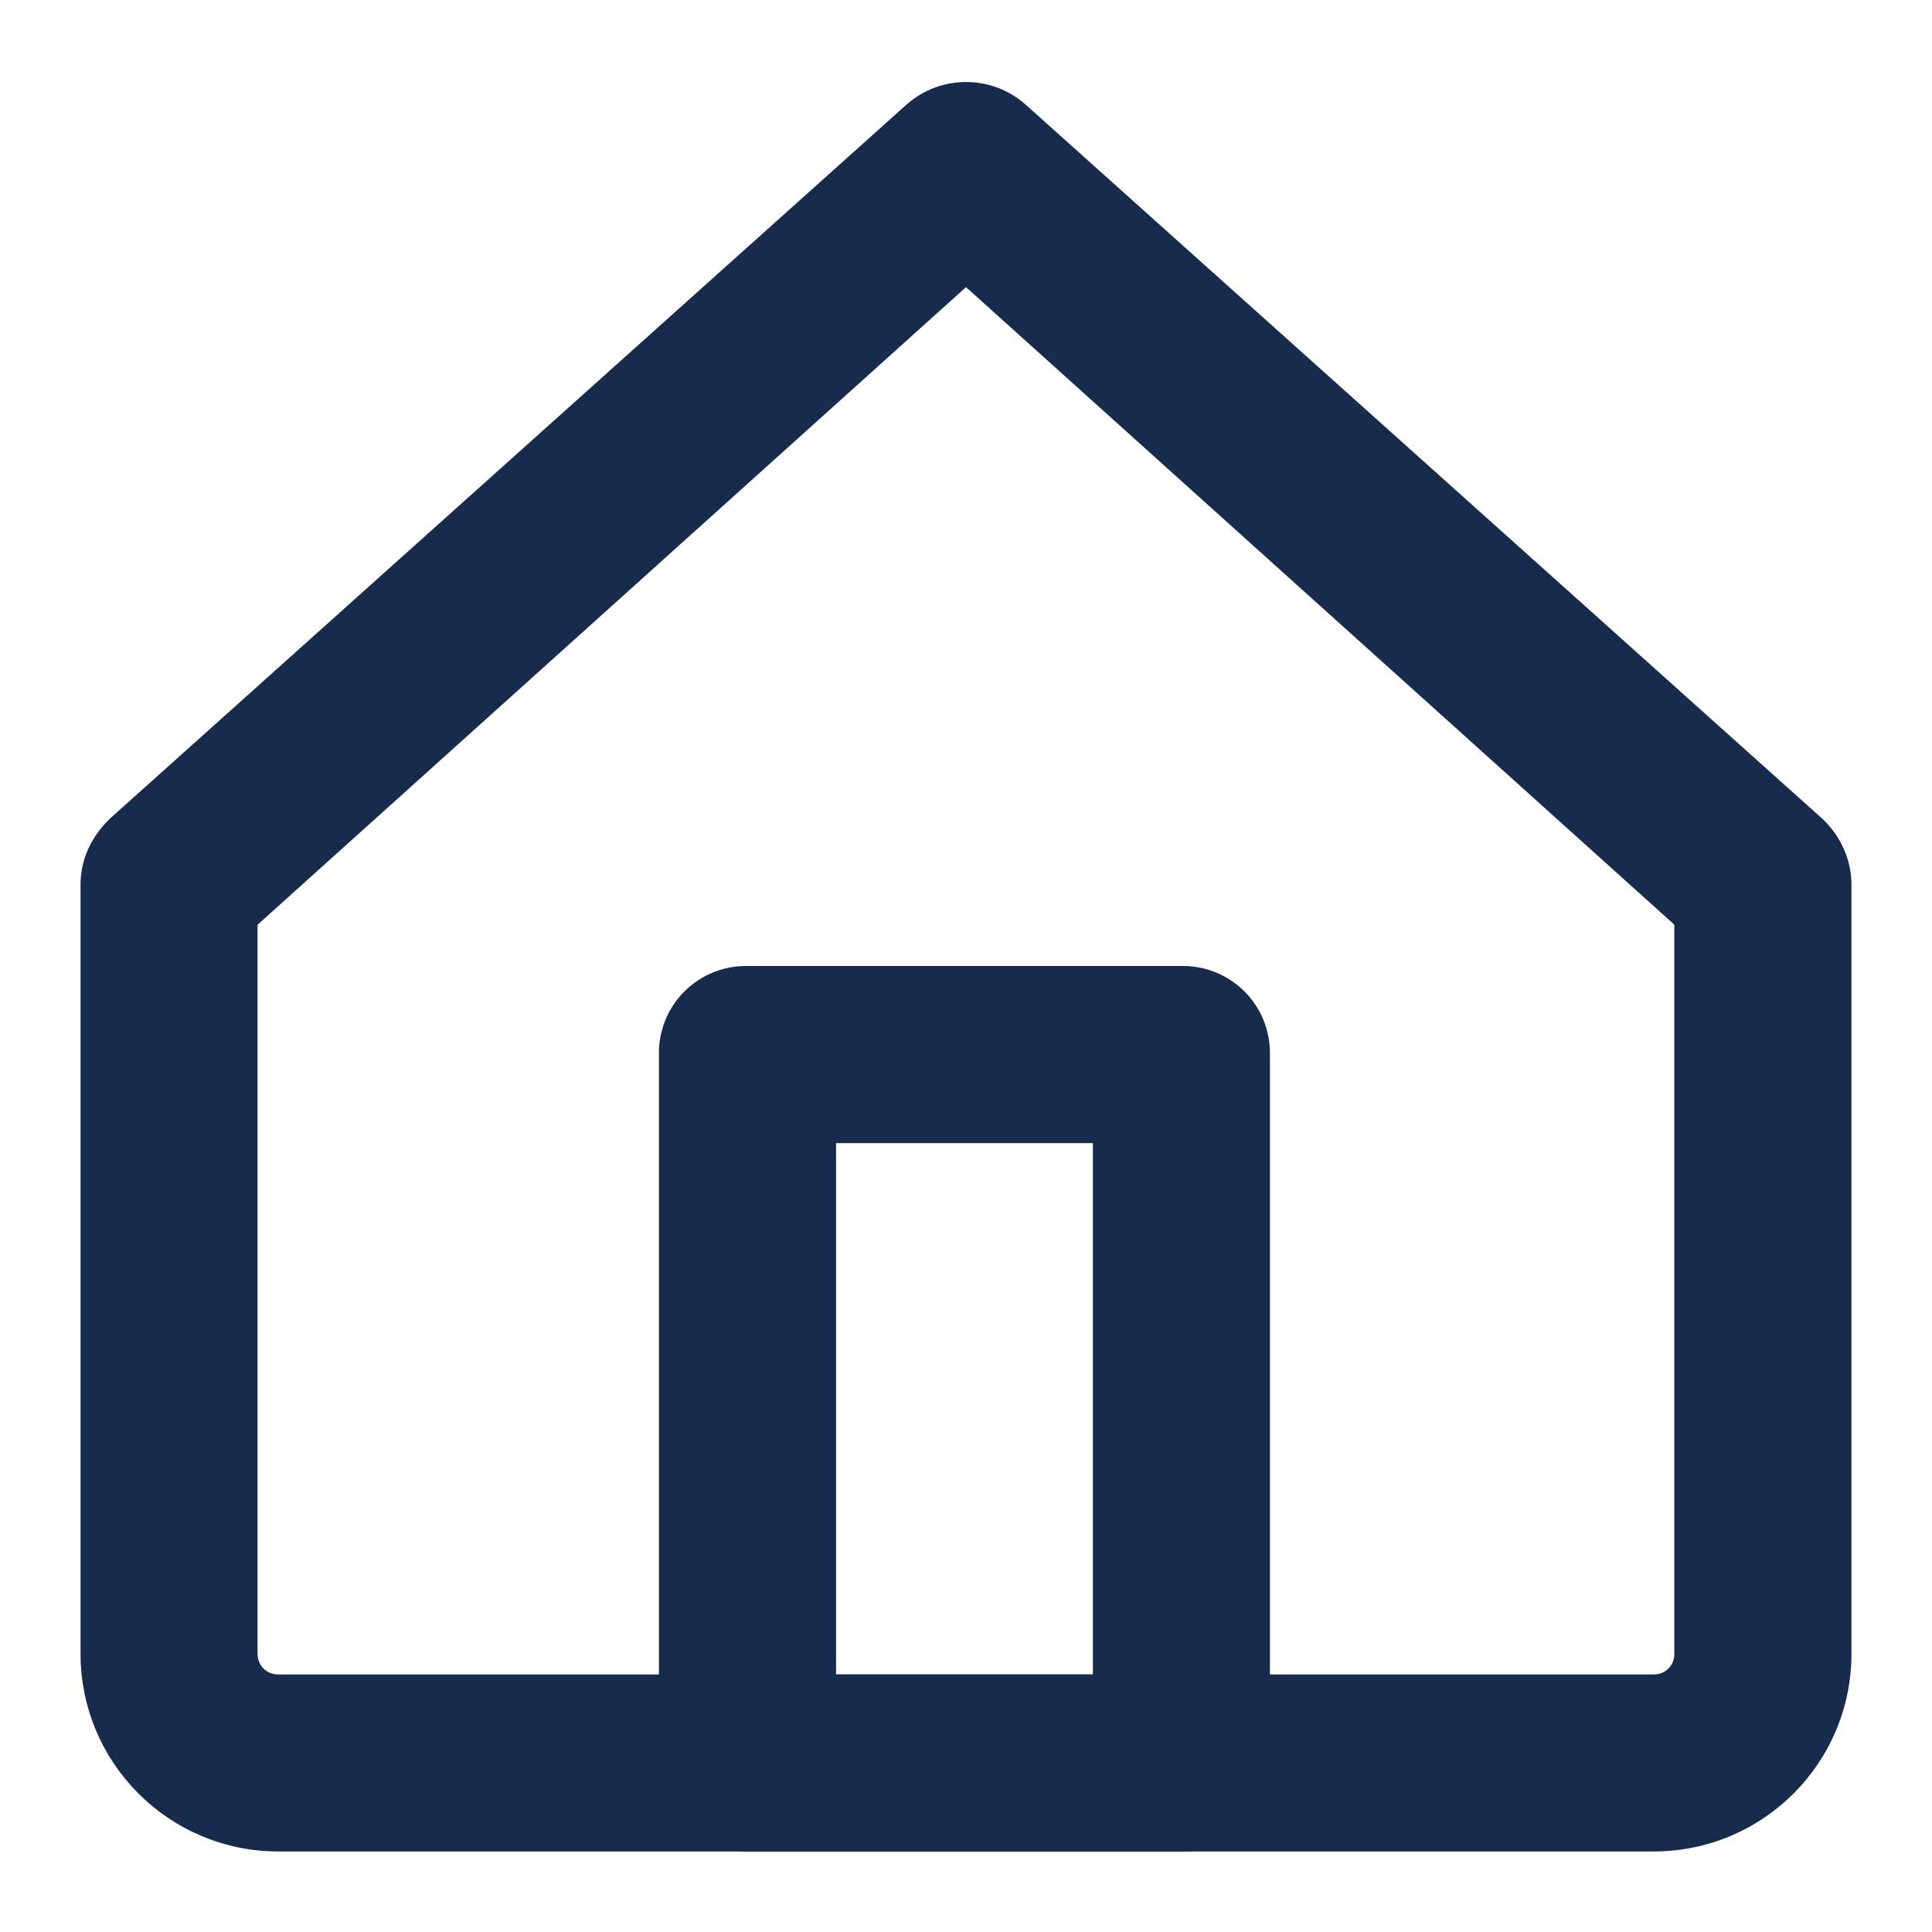
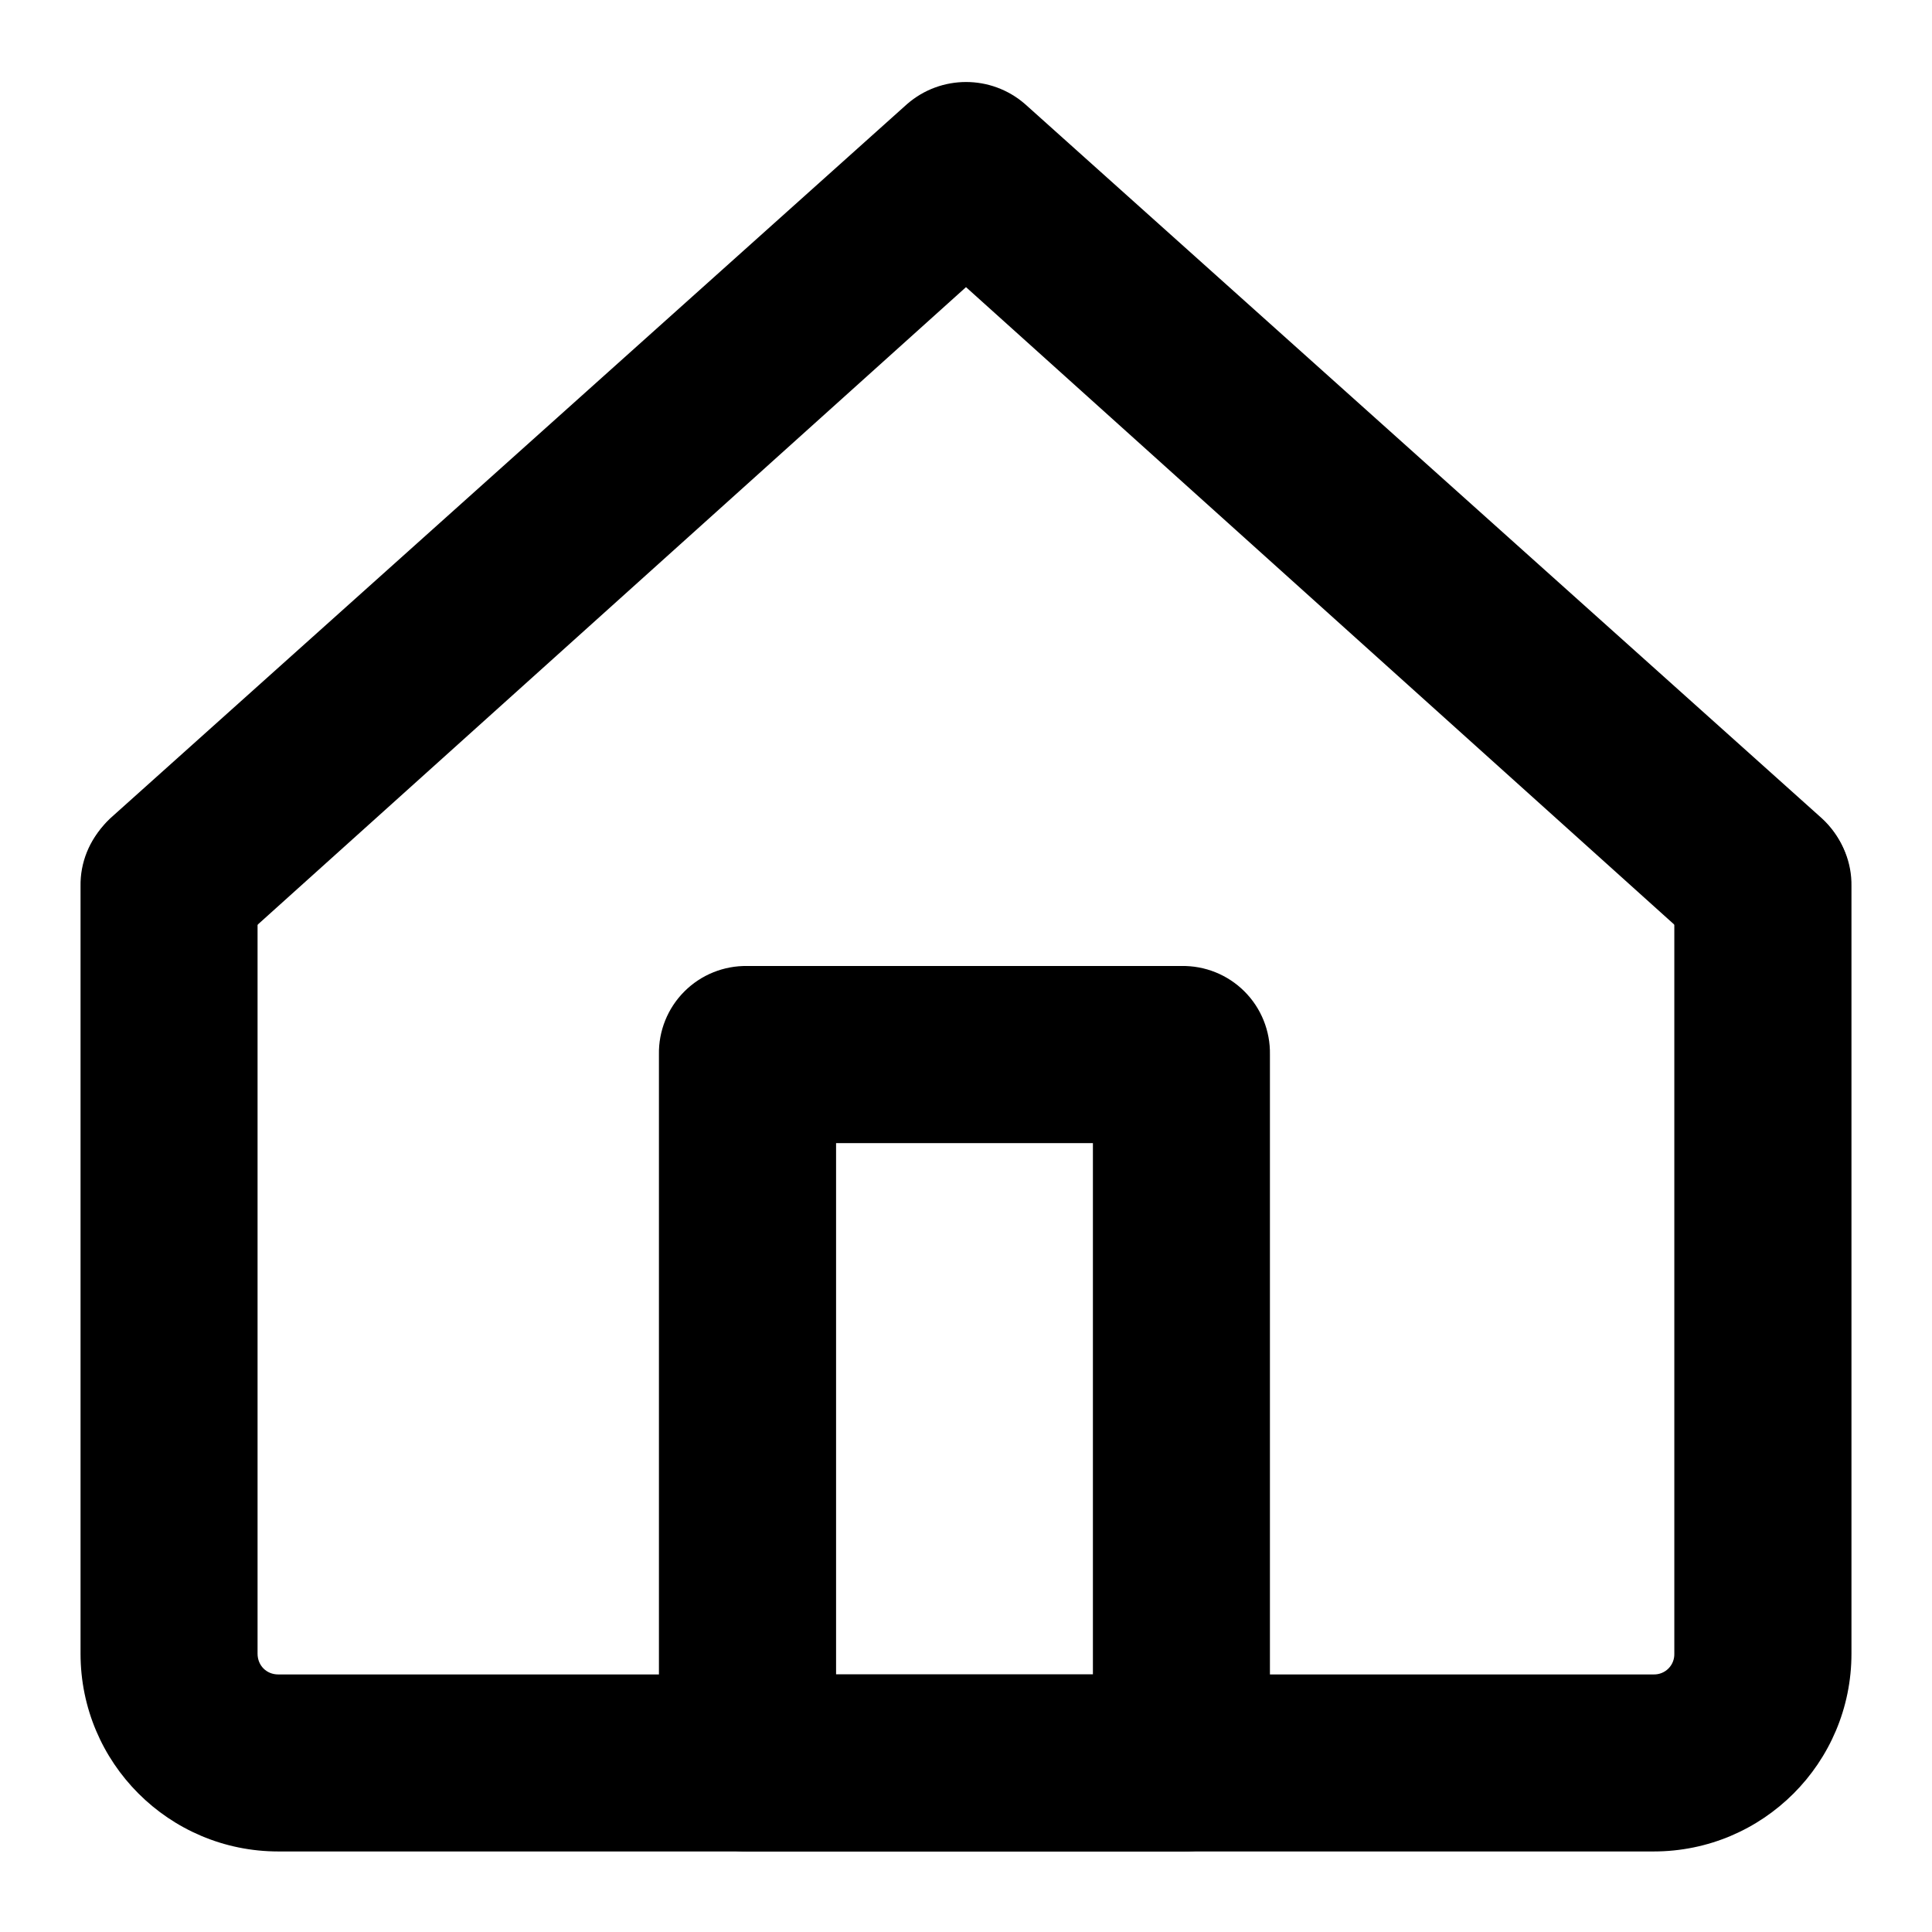
<svg xmlns="http://www.w3.org/2000/svg" t="1732457779891" class="icon" viewBox="0 0 1024 1024" version="1.1" p-id="4268" width="25px" height="25px">
-   <path d="M876.48 981.312H147.52a104.832 104.832 0 0 1-104.832-104.832V469.76a46.08 46.08 0 0 1 46.912-46.912 46.08 46.08 0 0 1 46.912 46.912v406.72c0 6.272 4.736 11.008 10.944 11.008h729.088a10.688 10.688 0 0 0 10.88-11.008V469.76a46.08 46.08 0 0 1 46.976-46.912 46.08 46.08 0 0 1 46.912 46.912v406.72c0 57.92-46.912 104.832-104.832 104.832z" fill="#172B4D" p-id="4269" />
-   <path d="M934.4 516.672a49.664 49.664 0 0 1-31.296-12.48L512 152.192l-391.104 352a46.784 46.784 0 0 1-65.728-3.2 48.64 48.64 0 0 1 3.2-67.2l422.4-378.624a47.616 47.616 0 0 1 62.528 0l422.4 378.624a46.784 46.784 0 0 1 3.136 65.664 46.08 46.08 0 0 1-34.432 17.28z" fill="#172B4D" p-id="4270" />
-   <path d="M627.776 981.312H396.16a46.08 46.08 0 0 1-46.912-46.912V558.912A46.08 46.08 0 0 1 396.16 512h229.952a46.08 46.08 0 0 1 46.976 46.912V934.4a44.8 44.8 0 0 1-45.44 46.912z m-184.64-93.824h136.128v-281.6H443.136v281.6z" fill="#172B4D" p-id="4271" />
+   <path d="M876.48 981.312H147.52a104.832 104.832 0 0 1-104.832-104.832V469.76a46.08 46.08 0 0 1 46.912-46.912 46.08 46.08 0 0 1 46.912 46.912v406.72c0 6.272 4.736 11.008 10.944 11.008h729.088a10.688 10.688 0 0 0 10.88-11.008V469.76a46.08 46.08 0 0 1 46.976-46.912 46.08 46.08 0 0 1 46.912 46.912v406.72c0 57.92-46.912 104.832-104.832 104.832z" fill="#000000" p-id="4269" />
+   <path d="M934.4 516.672a49.664 49.664 0 0 1-31.296-12.48L512 152.192l-391.104 352a46.784 46.784 0 0 1-65.728-3.2 48.64 48.64 0 0 1 3.2-67.2l422.4-378.624a47.616 47.616 0 0 1 62.528 0l422.4 378.624a46.784 46.784 0 0 1 3.136 65.664 46.08 46.08 0 0 1-34.432 17.28z" fill="#000000" p-id="4270" />
+   <path d="M627.776 981.312H396.16a46.08 46.08 0 0 1-46.912-46.912V558.912A46.08 46.08 0 0 1 396.16 512h229.952a46.08 46.08 0 0 1 46.976 46.912V934.4a44.8 44.8 0 0 1-45.44 46.912z m-184.64-93.824h136.128v-281.6H443.136v281.6z" fill="#000000" p-id="4271" />
</svg>
